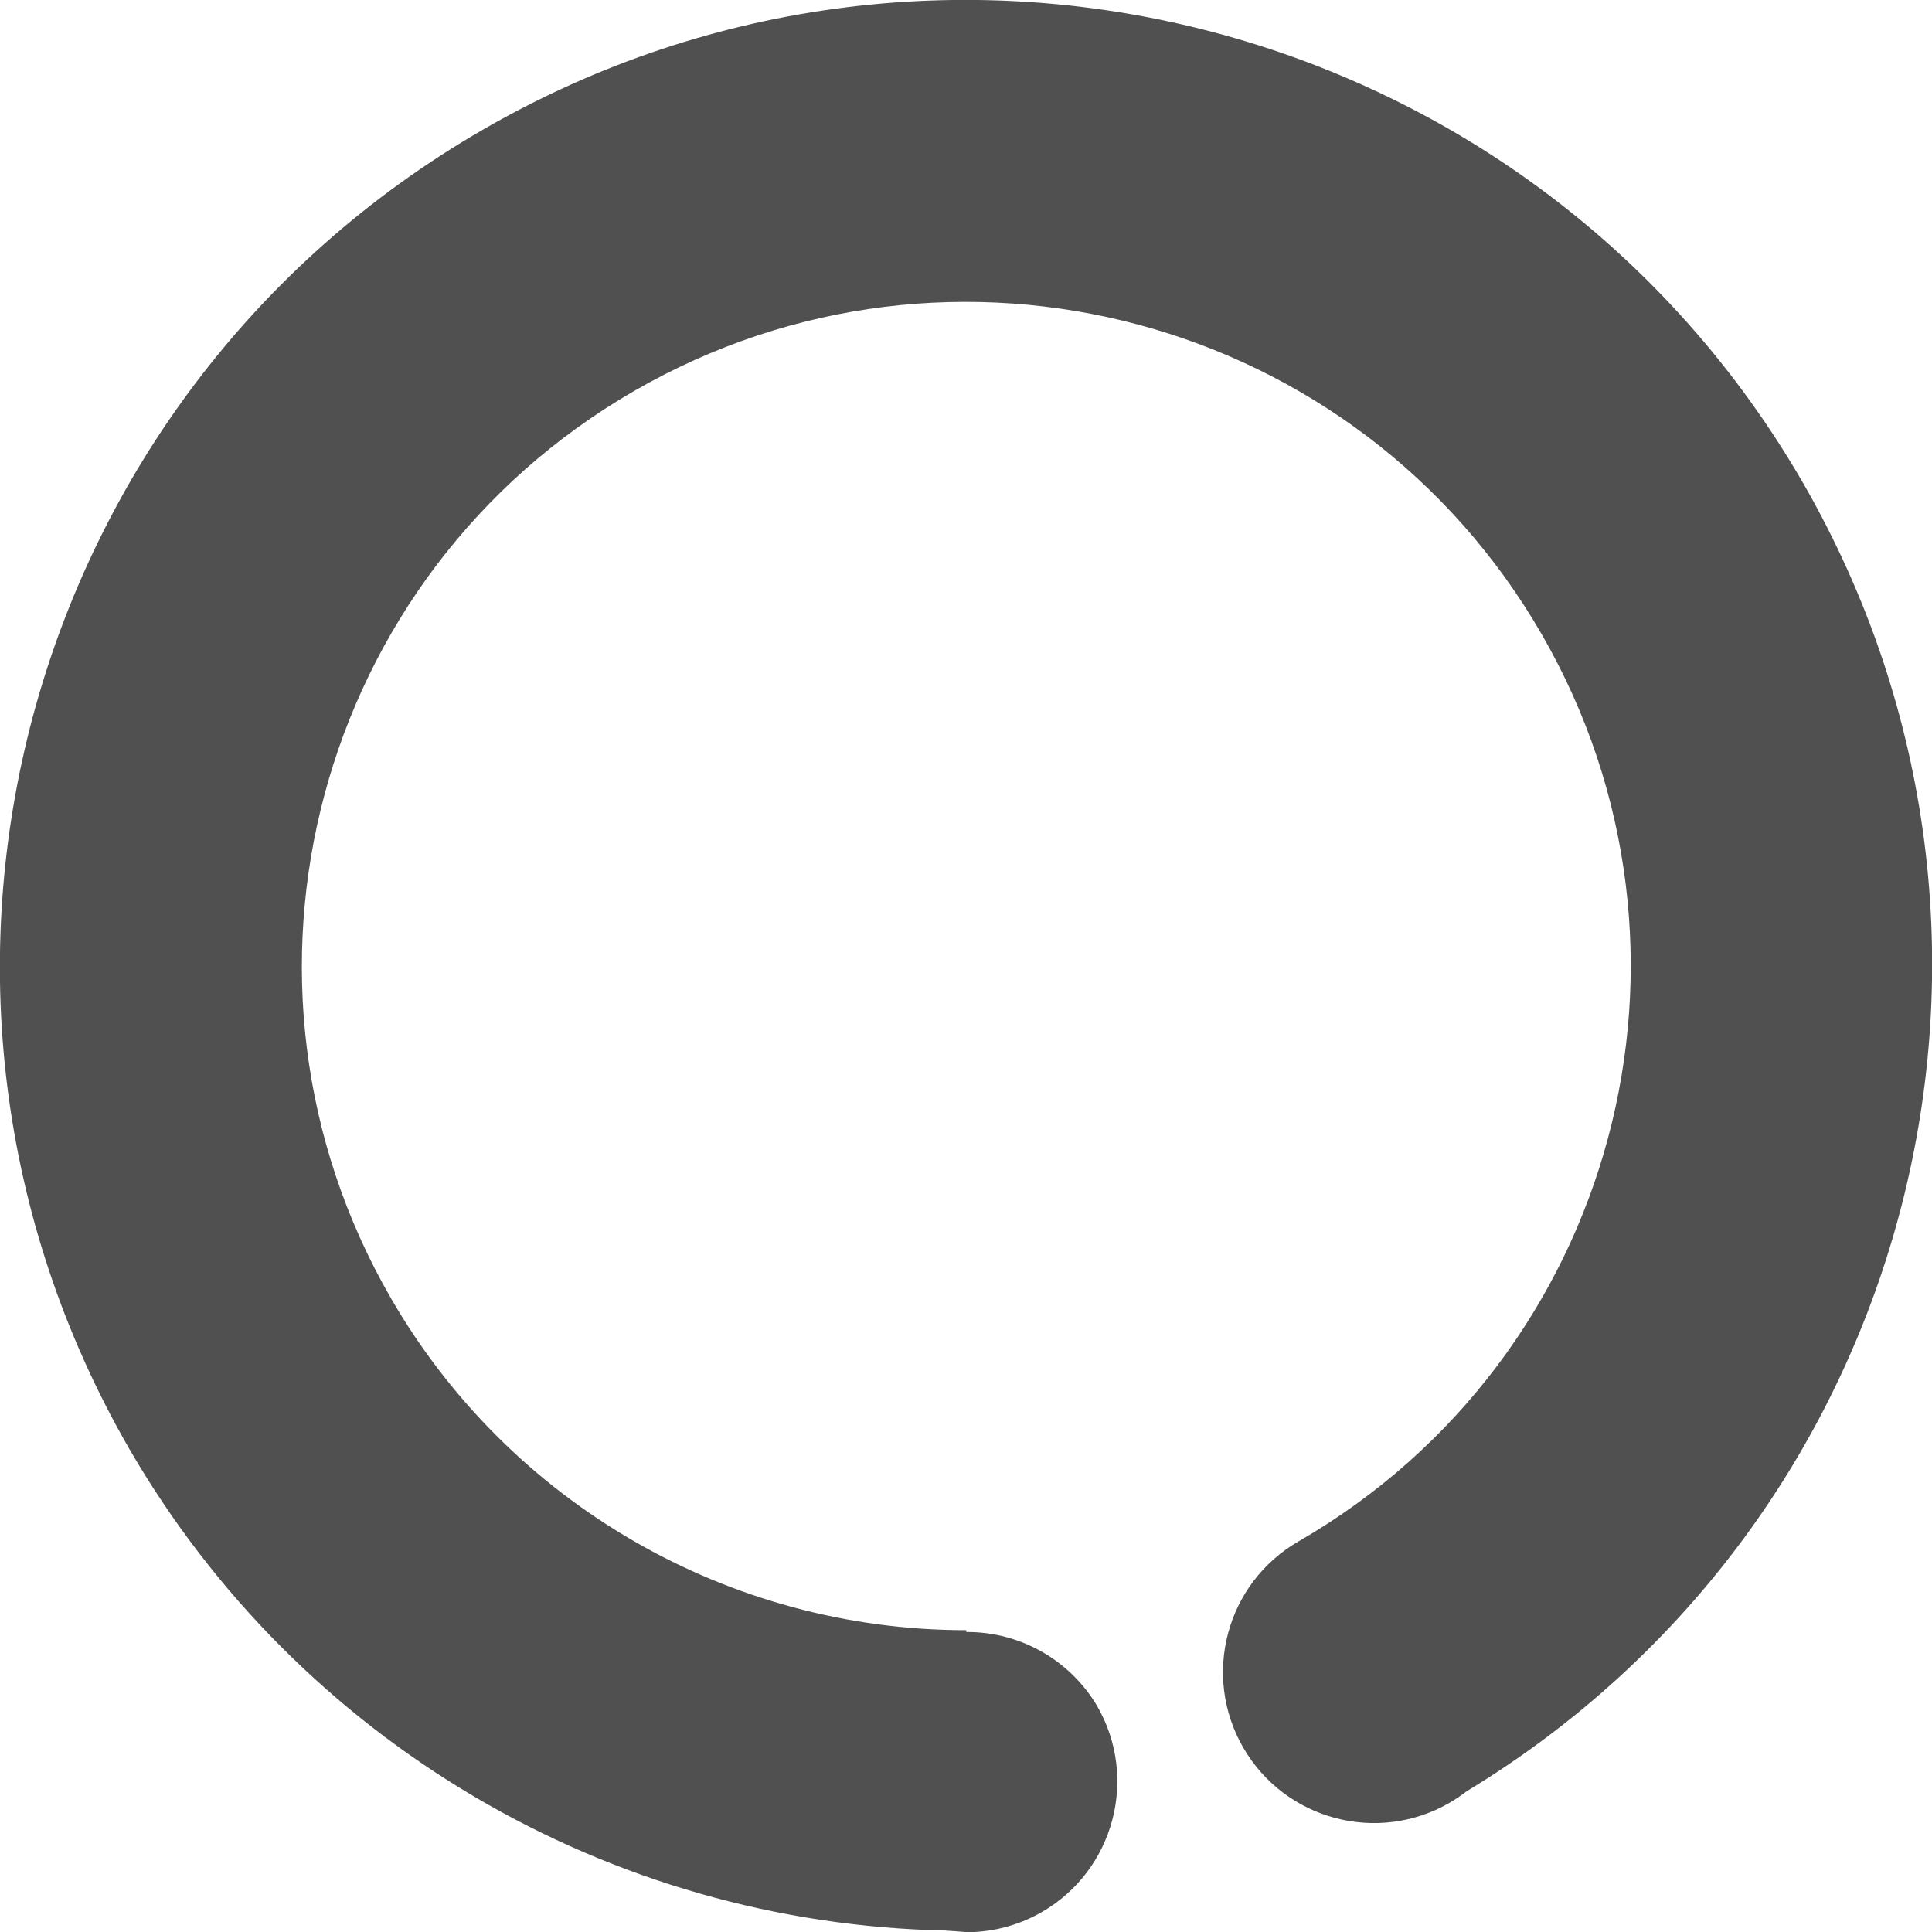
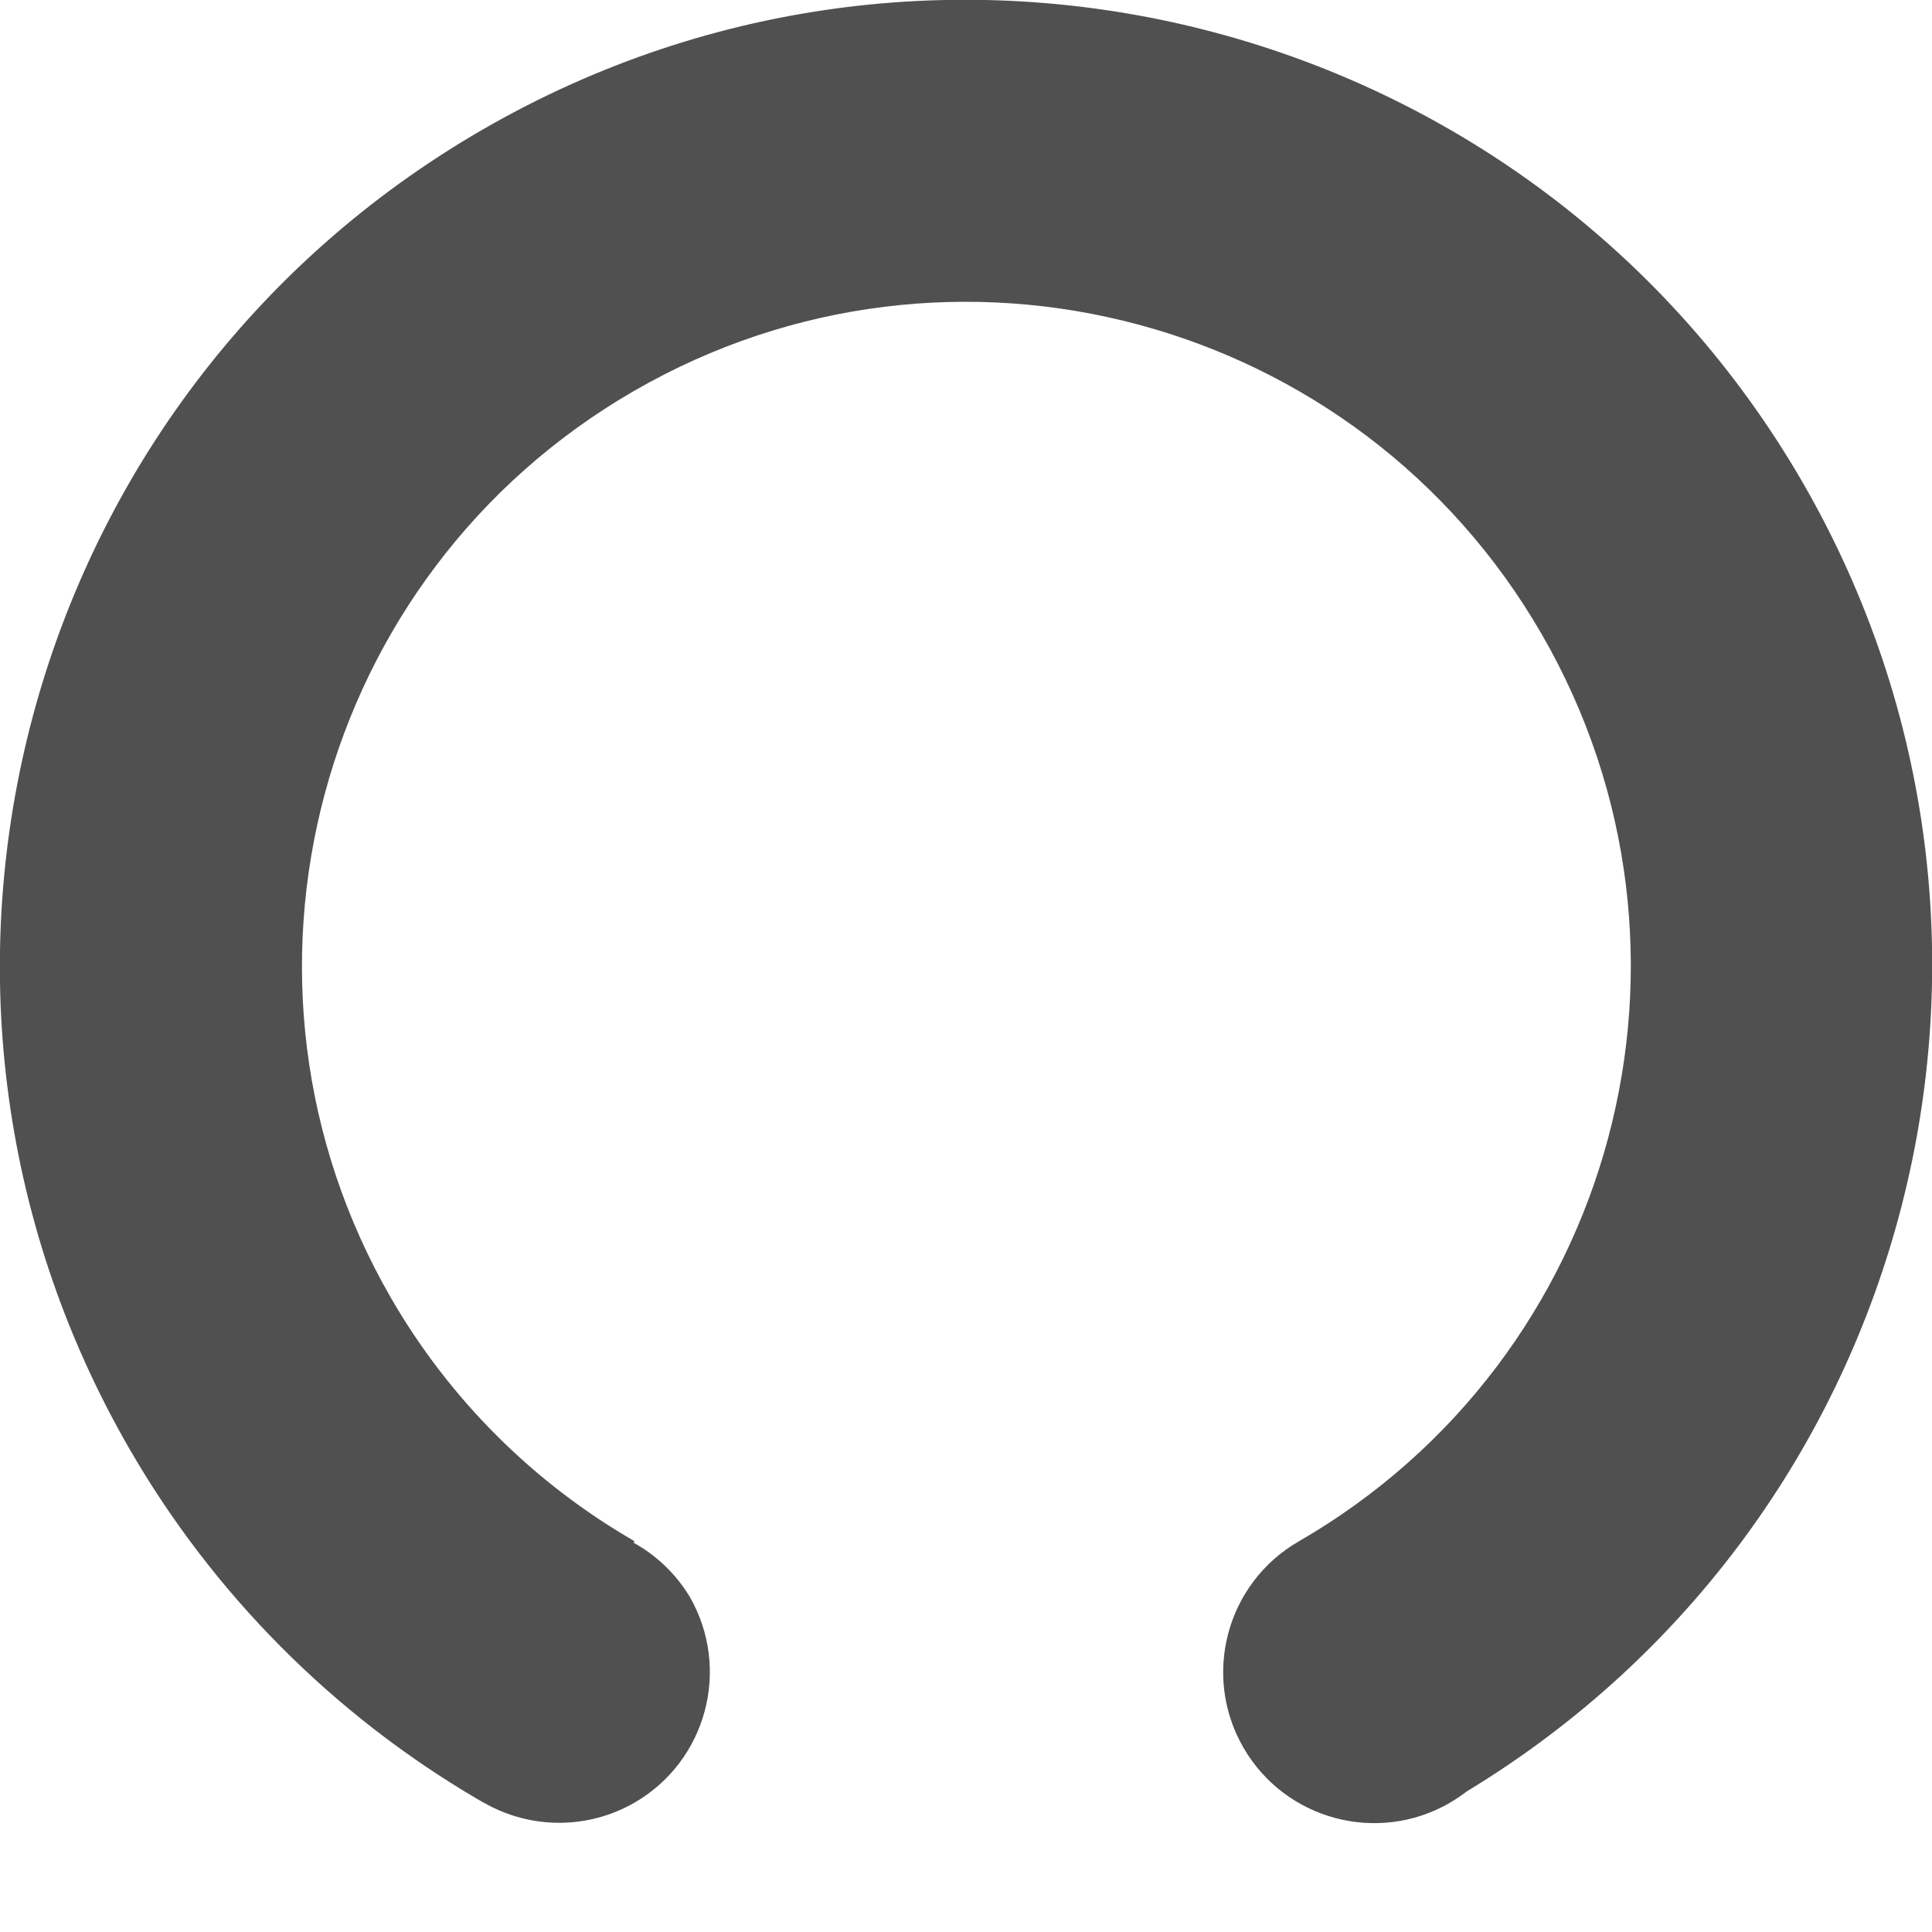
<svg xmlns="http://www.w3.org/2000/svg" width="32" height="32" viewBox="44 -56 32 32" version="1.1" style="fill:none;stroke-linecap:round;stroke-linejoin:round" id="svg7">
  <defs id="defs7" />
-   <g transform="matrix(1,0,0,-1,0.125,0.125)" id="g7">
-     <path id="path5" style="fill:#505050;fill-opacity:1;stroke:none;stroke-width:0.25" d="m 67.883,26.265 a 2.5,2.501 88.381 0 1 0.283,0.19 16.002,16.005 88.373 0 1 5.575,21.668 16.002,16.005 88.373 0 1 -21.863,5.857 16.002,16.005 88.373 0 1 -5.858,-21.859 16.002,16.005 88.373 0 1 13.526,-7.972 16.002,16.005 88.373 0 1 0.008,-0.002 2.5,2.501 88.381 0 1 0.127,-0.008 16.002,16.005 88.373 0 1 0.2,-0.015 16.002,16.005 88.373 0 1 0.117,3.8e-5 2.5,2.501 88.381 0 1 1.133,0.331 2.5,2.501 88.381 0 1 0.915,3.415 2.5,2.501 88.381 0 1 -2.166,1.224 l 8.36e-4,0.03 a 11.001,11.003 88.387 0 0 -9.53,5.497 11.001,11.003 88.387 0 0 4.027,15.028 11.001,11.003 88.387 0 0 15.031,-4.027 11.001,11.003 88.387 0 0 -4.027,-15.028 2.5,2.501 88.381 0 1 -0.915,-3.415 2.5,2.501 88.381 0 1 3.416,-0.915 z m 0.585,0.475 a 2.5,2.501 88.381 0 1 0.041,0.046 2.5,2.501 88.381 0 0 -0.041,-0.046 z m 0.43,0.643 a 2.5,2.501 88.381 0 1 0.025,0.05 2.5,2.501 88.381 0 0 -0.025,-0.05 z m 0.217,0.766 a 2.5,2.501 88.381 0 1 0.004,0.056 2.5,2.501 88.381 0 0 -0.004,-0.056 z m -0.035,0.767 a 2.5,2.501 88.381 0 1 -0.012,0.06 2.5,2.501 88.381 0 0 0.012,-0.06 z M 59.053,24.272 a 2.5,2.501 88.381 0 0 -0.046,0.014 2.5,2.501 88.381 0 1 0.046,-0.014 z m 9.269,5.993 a 2.5,2.501 88.381 0 1 -0.046,0.041 2.5,2.501 88.381 0 0 0.046,-0.041 z m -10.032,-5.567 a 2.5,2.501 88.381 0 0 -0.034,0.032 2.5,2.501 88.381 0 1 0.034,-0.032 z m 9.389,5.997 a 2.5,2.501 88.381 0 1 -0.051,0.025 2.5,2.501 88.381 0 0 0.051,-0.025 z m -0.766,0.217 a 2.5,2.501 88.381 0 1 -0.056,0.004 2.5,2.501 88.381 0 0 0.056,-0.004 z m -0.767,-0.035 a 2.5,2.501 88.381 0 1 -0.061,-0.012 2.5,2.501 88.381 0 0 0.061,0.012 z m -8.701,-4.801 a 2.5,2.501 88.381 0 0 -0.012,0.061 2.5,2.501 88.381 0 1 0.012,-0.061 z m -0.051,0.771 a 2.5,2.501 88.381 0 0 0.004,0.056 2.5,2.501 88.381 0 1 -0.004,-0.056 z m 0.195,0.771 a 2.5,2.501 88.381 0 0 0.025,0.05 2.5,2.501 88.381 0 1 -0.025,-0.05 z m 0.414,0.647 a 2.5,2.501 88.381 0 0 0.041,0.046 2.5,2.501 88.381 0 1 -0.041,-0.046 z" />
+   <g transform="scale(1,-1)" id="g7">
+     <path id="path12" style="fill:#505050;fill-opacity:1;stroke:none;stroke-width:0.25;stroke-dasharray:none" d="m 68.01,26.138 a 2.5,2.501 58.408 0 1 0.283,0.19 16.001,16.006 58.407 0 1 5.572,21.669 16.001,16.006 58.407 0 1 -21.864,5.861 16.001,16.006 58.407 0 1 -5.855,-21.859 16.001,16.006 58.407 0 1 5.759,-5.796 16.001,16.006 58.407 0 1 0.102,-0.059 l 0.002,9.73e-4 a 2.5,2.501 58.408 0 1 2.498,-0.004 2.5,2.501 58.408 0 1 0.915,3.415 2.5,2.501 58.408 0 1 -0.928,0.892 l 0.014,0.026 a 11.001,11.004 58.411 0 0 -4.03,4.024 11.001,11.004 58.411 0 0 4.025,15.028 11.001,11.004 58.411 0 0 15.032,-4.029 11.001,11.004 58.411 0 0 -4.025,-15.028 2.5,2.501 58.408 0 1 -0.915,-3.415 2.5,2.501 58.408 0 1 3.416,-0.916 z m 0.585,0.475 a 2.5,2.501 58.408 0 1 0.041,0.046 2.5,2.501 58.408 0 0 -0.041,-0.046 z m 0.43,0.643 a 2.5,2.501 58.408 0 1 0.025,0.051 2.5,2.501 58.408 0 0 -0.025,-0.051 z m 0.217,0.766 a 2.5,2.501 58.408 0 1 0.004,0.056 2.5,2.501 58.408 0 0 -0.004,-0.056 z m -0.035,0.767 a 2.5,2.501 58.408 0 1 -0.012,0.061 2.5,2.501 58.408 0 0 0.012,-0.061 z m -0.757,1.35 a 2.5,2.501 58.408 0 1 -0.046,0.041 2.5,2.501 58.408 0 0 0.046,-0.041 z m -0.643,0.43 a 2.5,2.501 58.408 0 1 -0.051,0.025 2.5,2.501 58.408 0 0 0.051,-0.025 z m -0.766,0.217 a 2.5,2.501 58.408 0 1 -0.056,0.004 2.5,2.501 58.408 0 0 0.056,-0.004 z m -0.767,-0.035 a 2.5,2.501 58.408 0 1 -0.061,-0.012 2.5,2.501 58.408 0 0 0.061,0.012 z m -15.453,-2.99 a 2.5,2.501 58.408 0 0 -0.012,0.061 2.5,2.501 58.408 0 1 0.012,-0.061 z m -0.051,0.771 a 2.5,2.501 58.408 0 0 0.004,0.056 2.5,2.501 58.408 0 1 -0.004,-0.056 z m 2.941,2.207 a 2.5,2.501 58.408 0 1 -0.053,0.01 2.5,2.501 58.408 0 0 0.053,-0.01 z m -2.746,-1.436 a 2.5,2.501 58.408 0 0 0.025,0.051 2.5,2.501 58.408 0 1 -0.025,-0.051 z m 1.876,1.455 a 2.5,2.501 58.408 0 1 -0.044,-0.01 2.5,2.501 58.408 0 0 0.044,0.01 z m -1.462,-0.808 a 2.5,2.501 58.408 0 0 0.041,0.046 2.5,2.501 58.408 0 1 -0.041,-0.046 z" />
  </g>
</svg>
